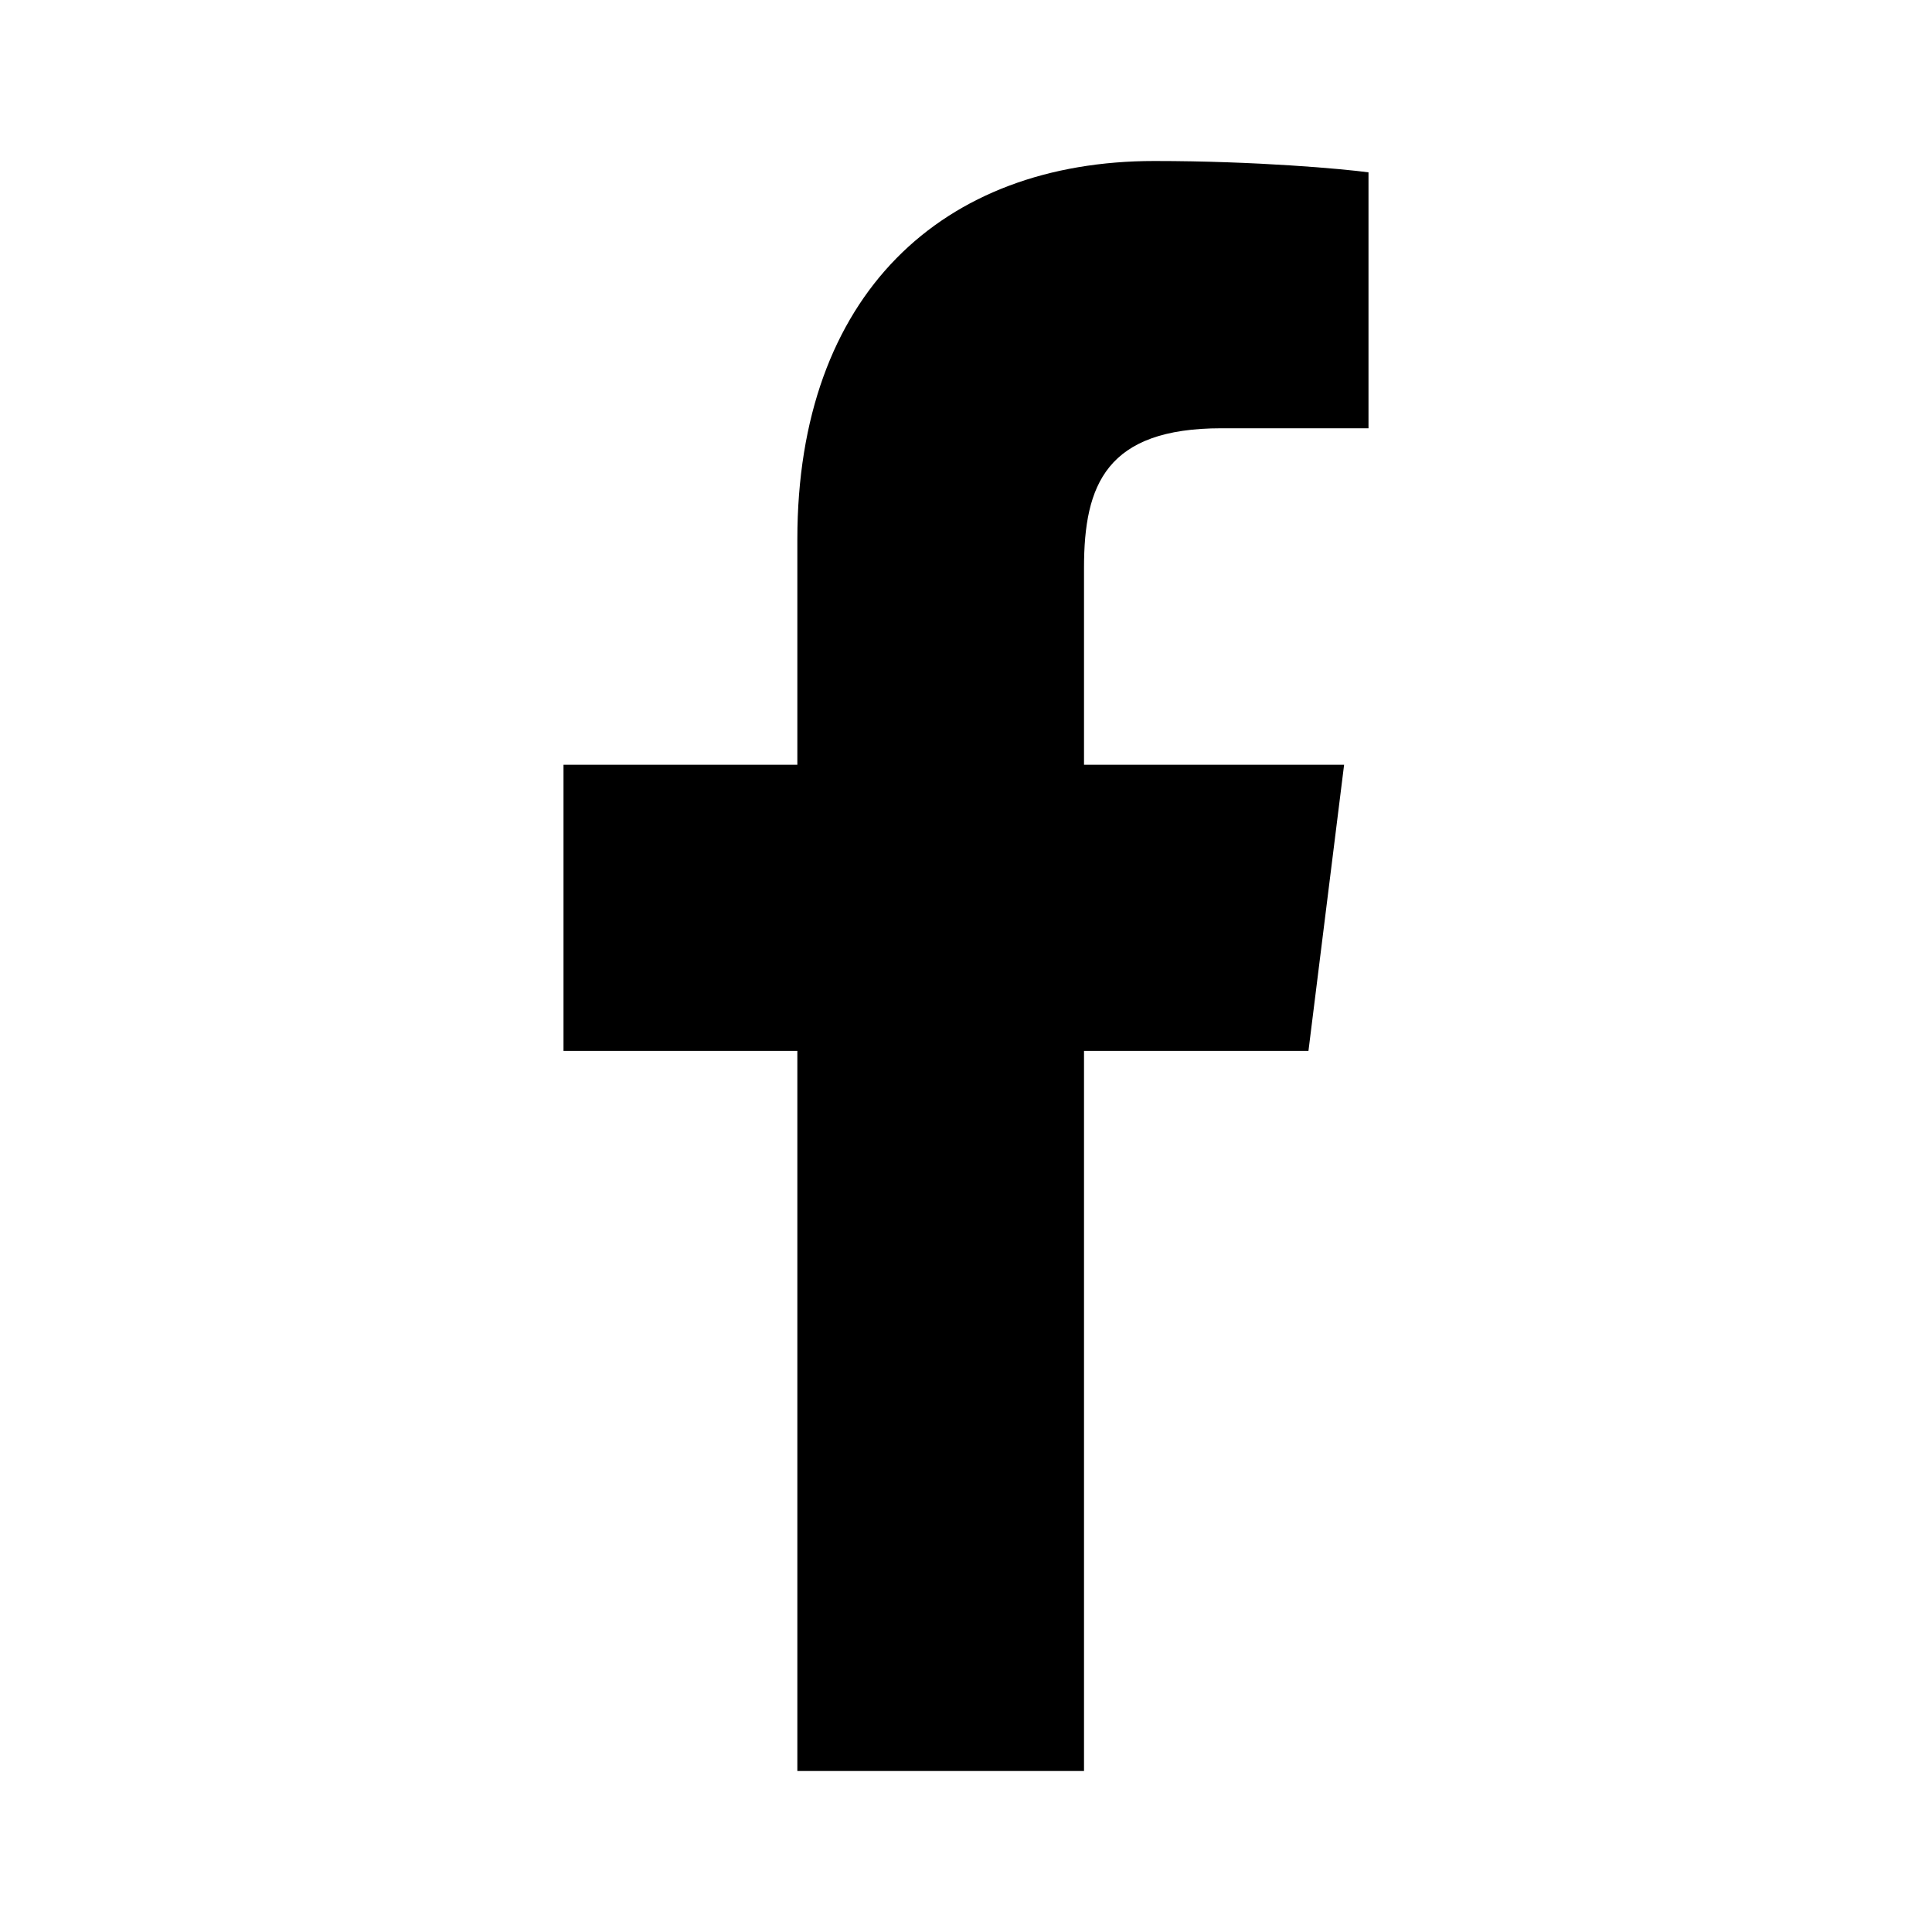
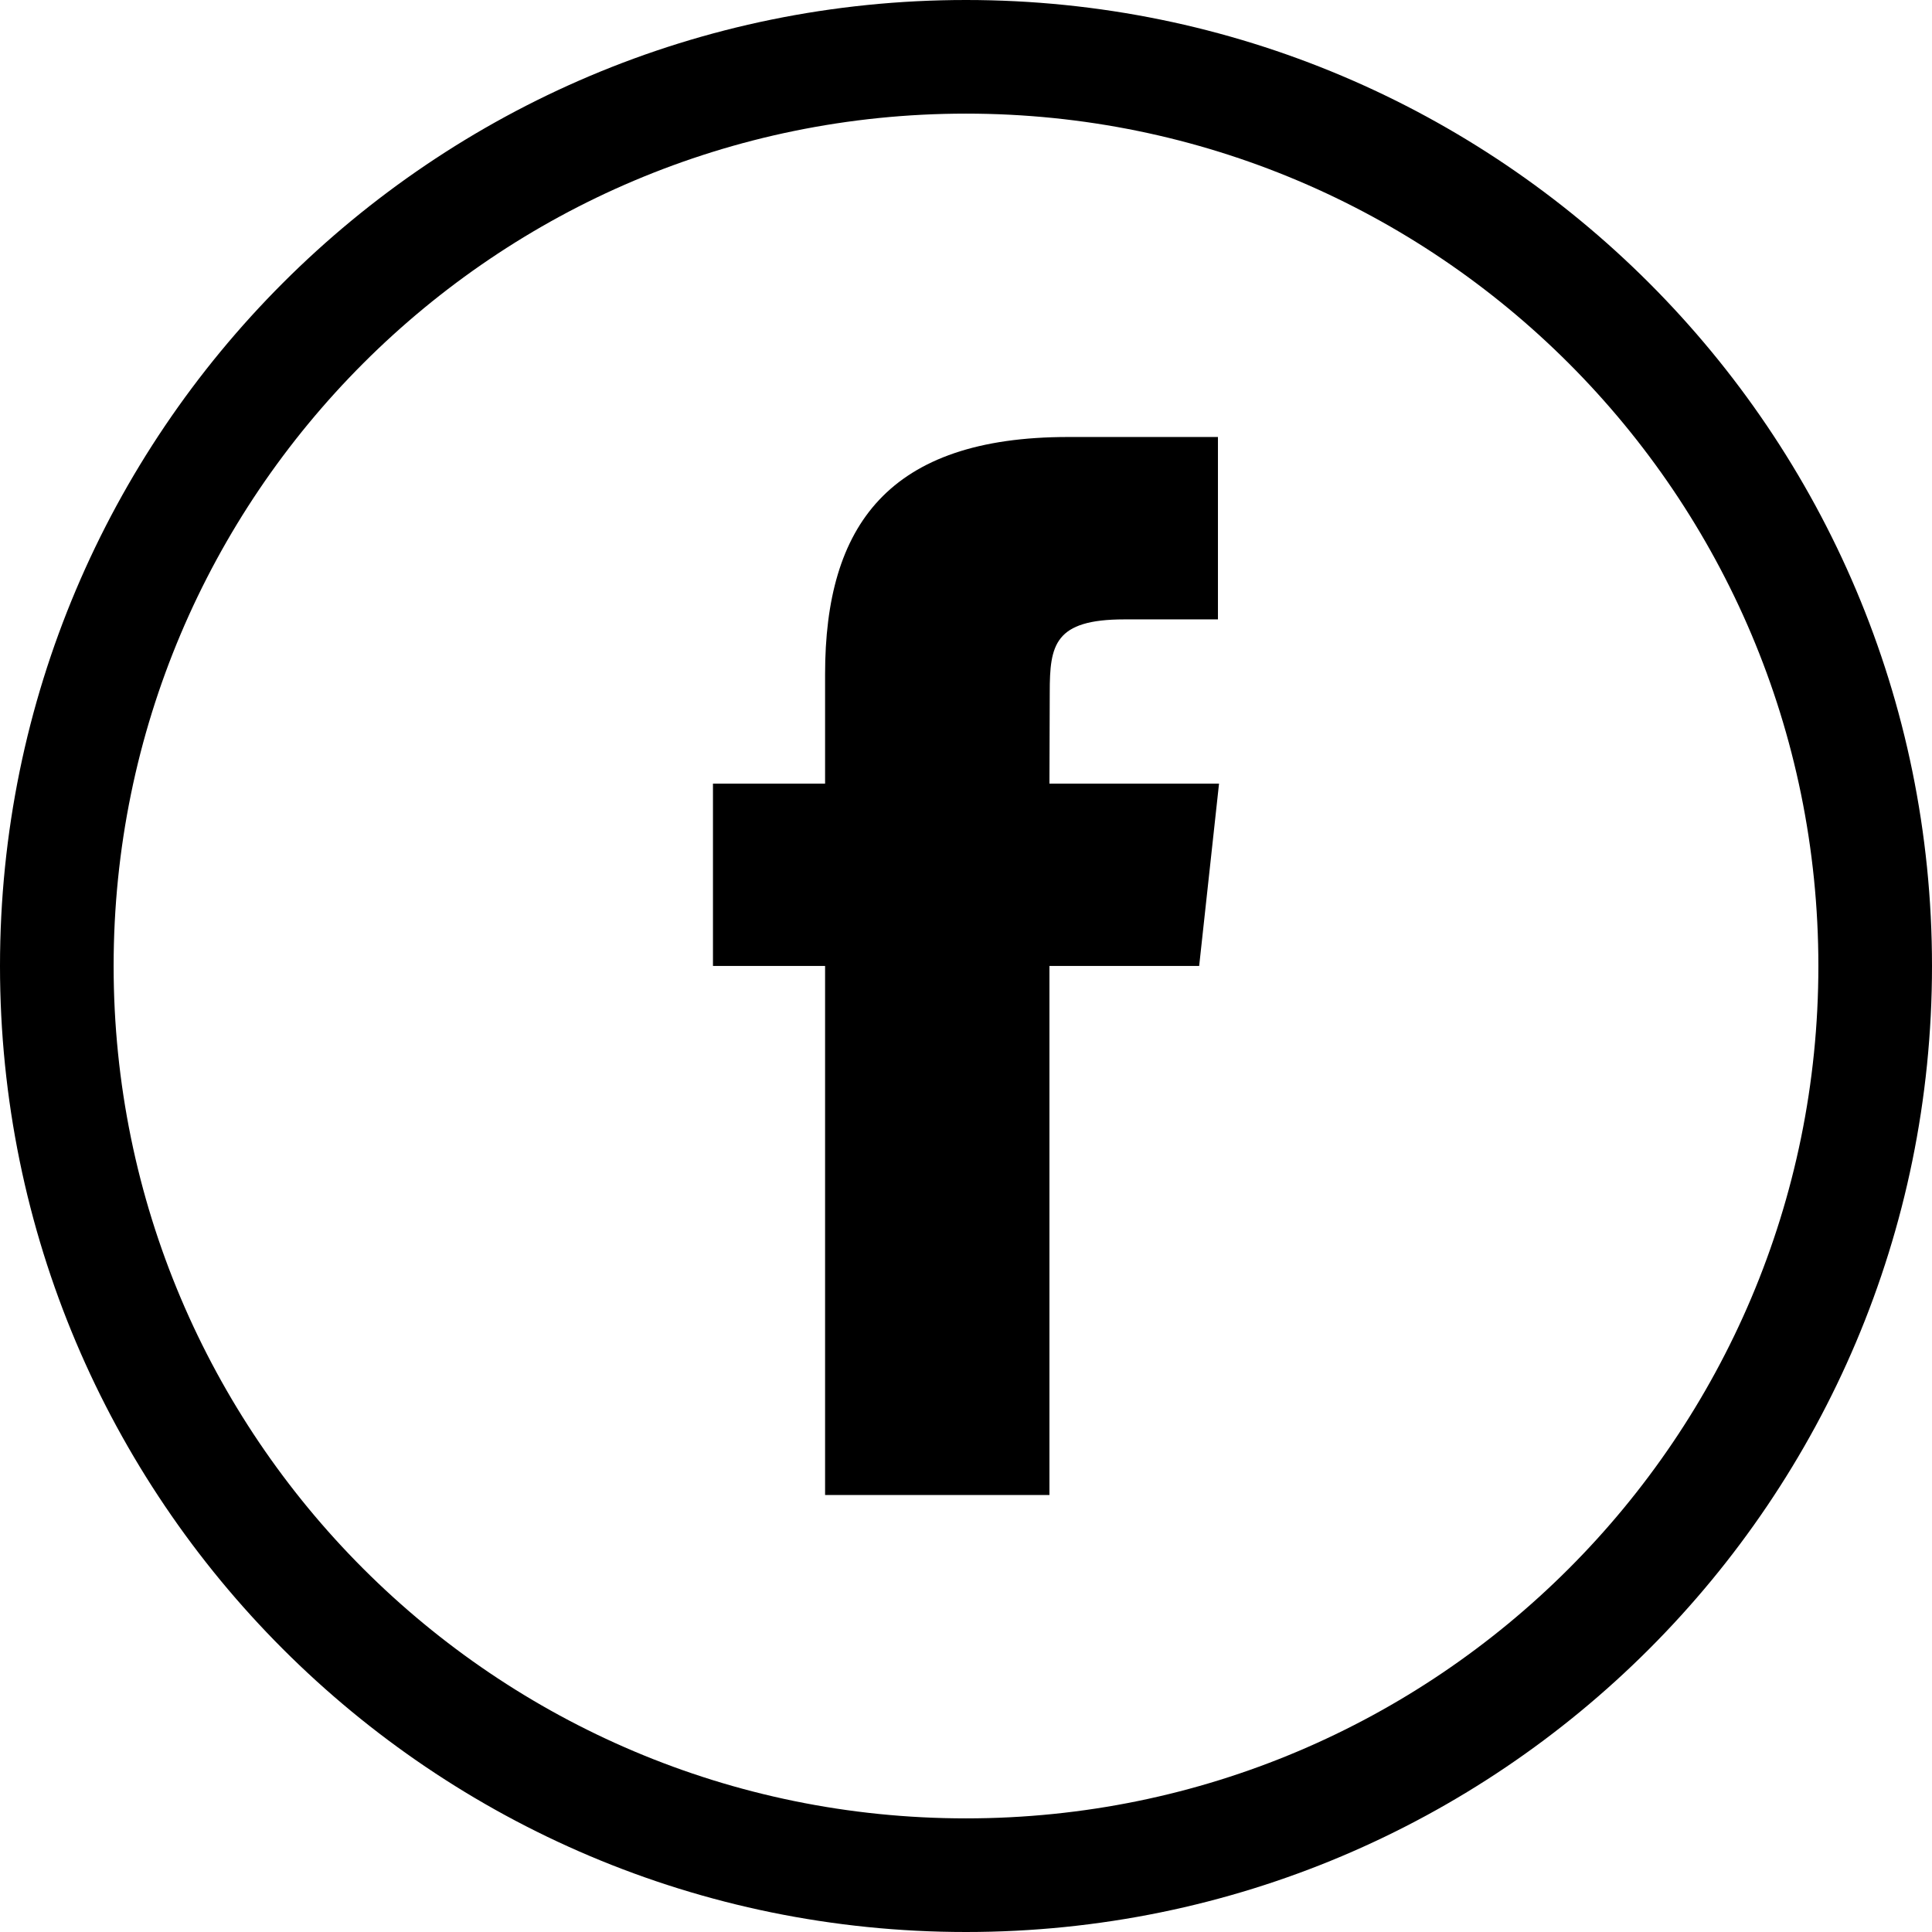
- <svg xmlns="http://www.w3.org/2000/svg" width="24" height="24" viewBox="0 0 24 24" fill="none">
-   <path d="M15.174 5.32H17V2.141C16.686 2.098 15.602 2 14.341 2C11.708 2 9.905 3.656 9.905 6.699V9.5H7V13.055H9.905V22H13.466V13.055H16.254L16.697 9.5H13.466V7.051C13.466 6.023 13.742 5.32 15.174 5.32V5.32Z" fill="black" />
+ <svg xmlns="http://www.w3.org/2000/svg" width="32" height="32" viewBox="0 0 32 32" fill="none">
+   <path fill-rule="evenodd" clip-rule="evenodd" d="M16 1.882C8.203 1.882 1.882 8.203 1.882 16C1.882 23.797 8.203 30.118 16 30.118C23.797 30.118 30.118 23.797 30.118 16C30.118 8.203 23.797 1.882 16 1.882ZM0 16C0 7.163 7.163 0 16 0C24.837 0 32 7.163 32 16C32 24.837 24.837 32 16 32C7.163 32 0 24.837 0 16Z" fill="black" />
+   <path fill-rule="evenodd" clip-rule="evenodd" d="M17.383 24.762H13.666V15.999H11.809V12.979H13.666V11.167C13.666 8.704 14.714 7.238 17.694 7.238H20.173V10.259H18.624C17.464 10.259 17.387 10.681 17.387 11.468L17.382 12.979H20.191L19.862 15.999H17.382V24.762H17.383Z" fill="black" />
</svg>
